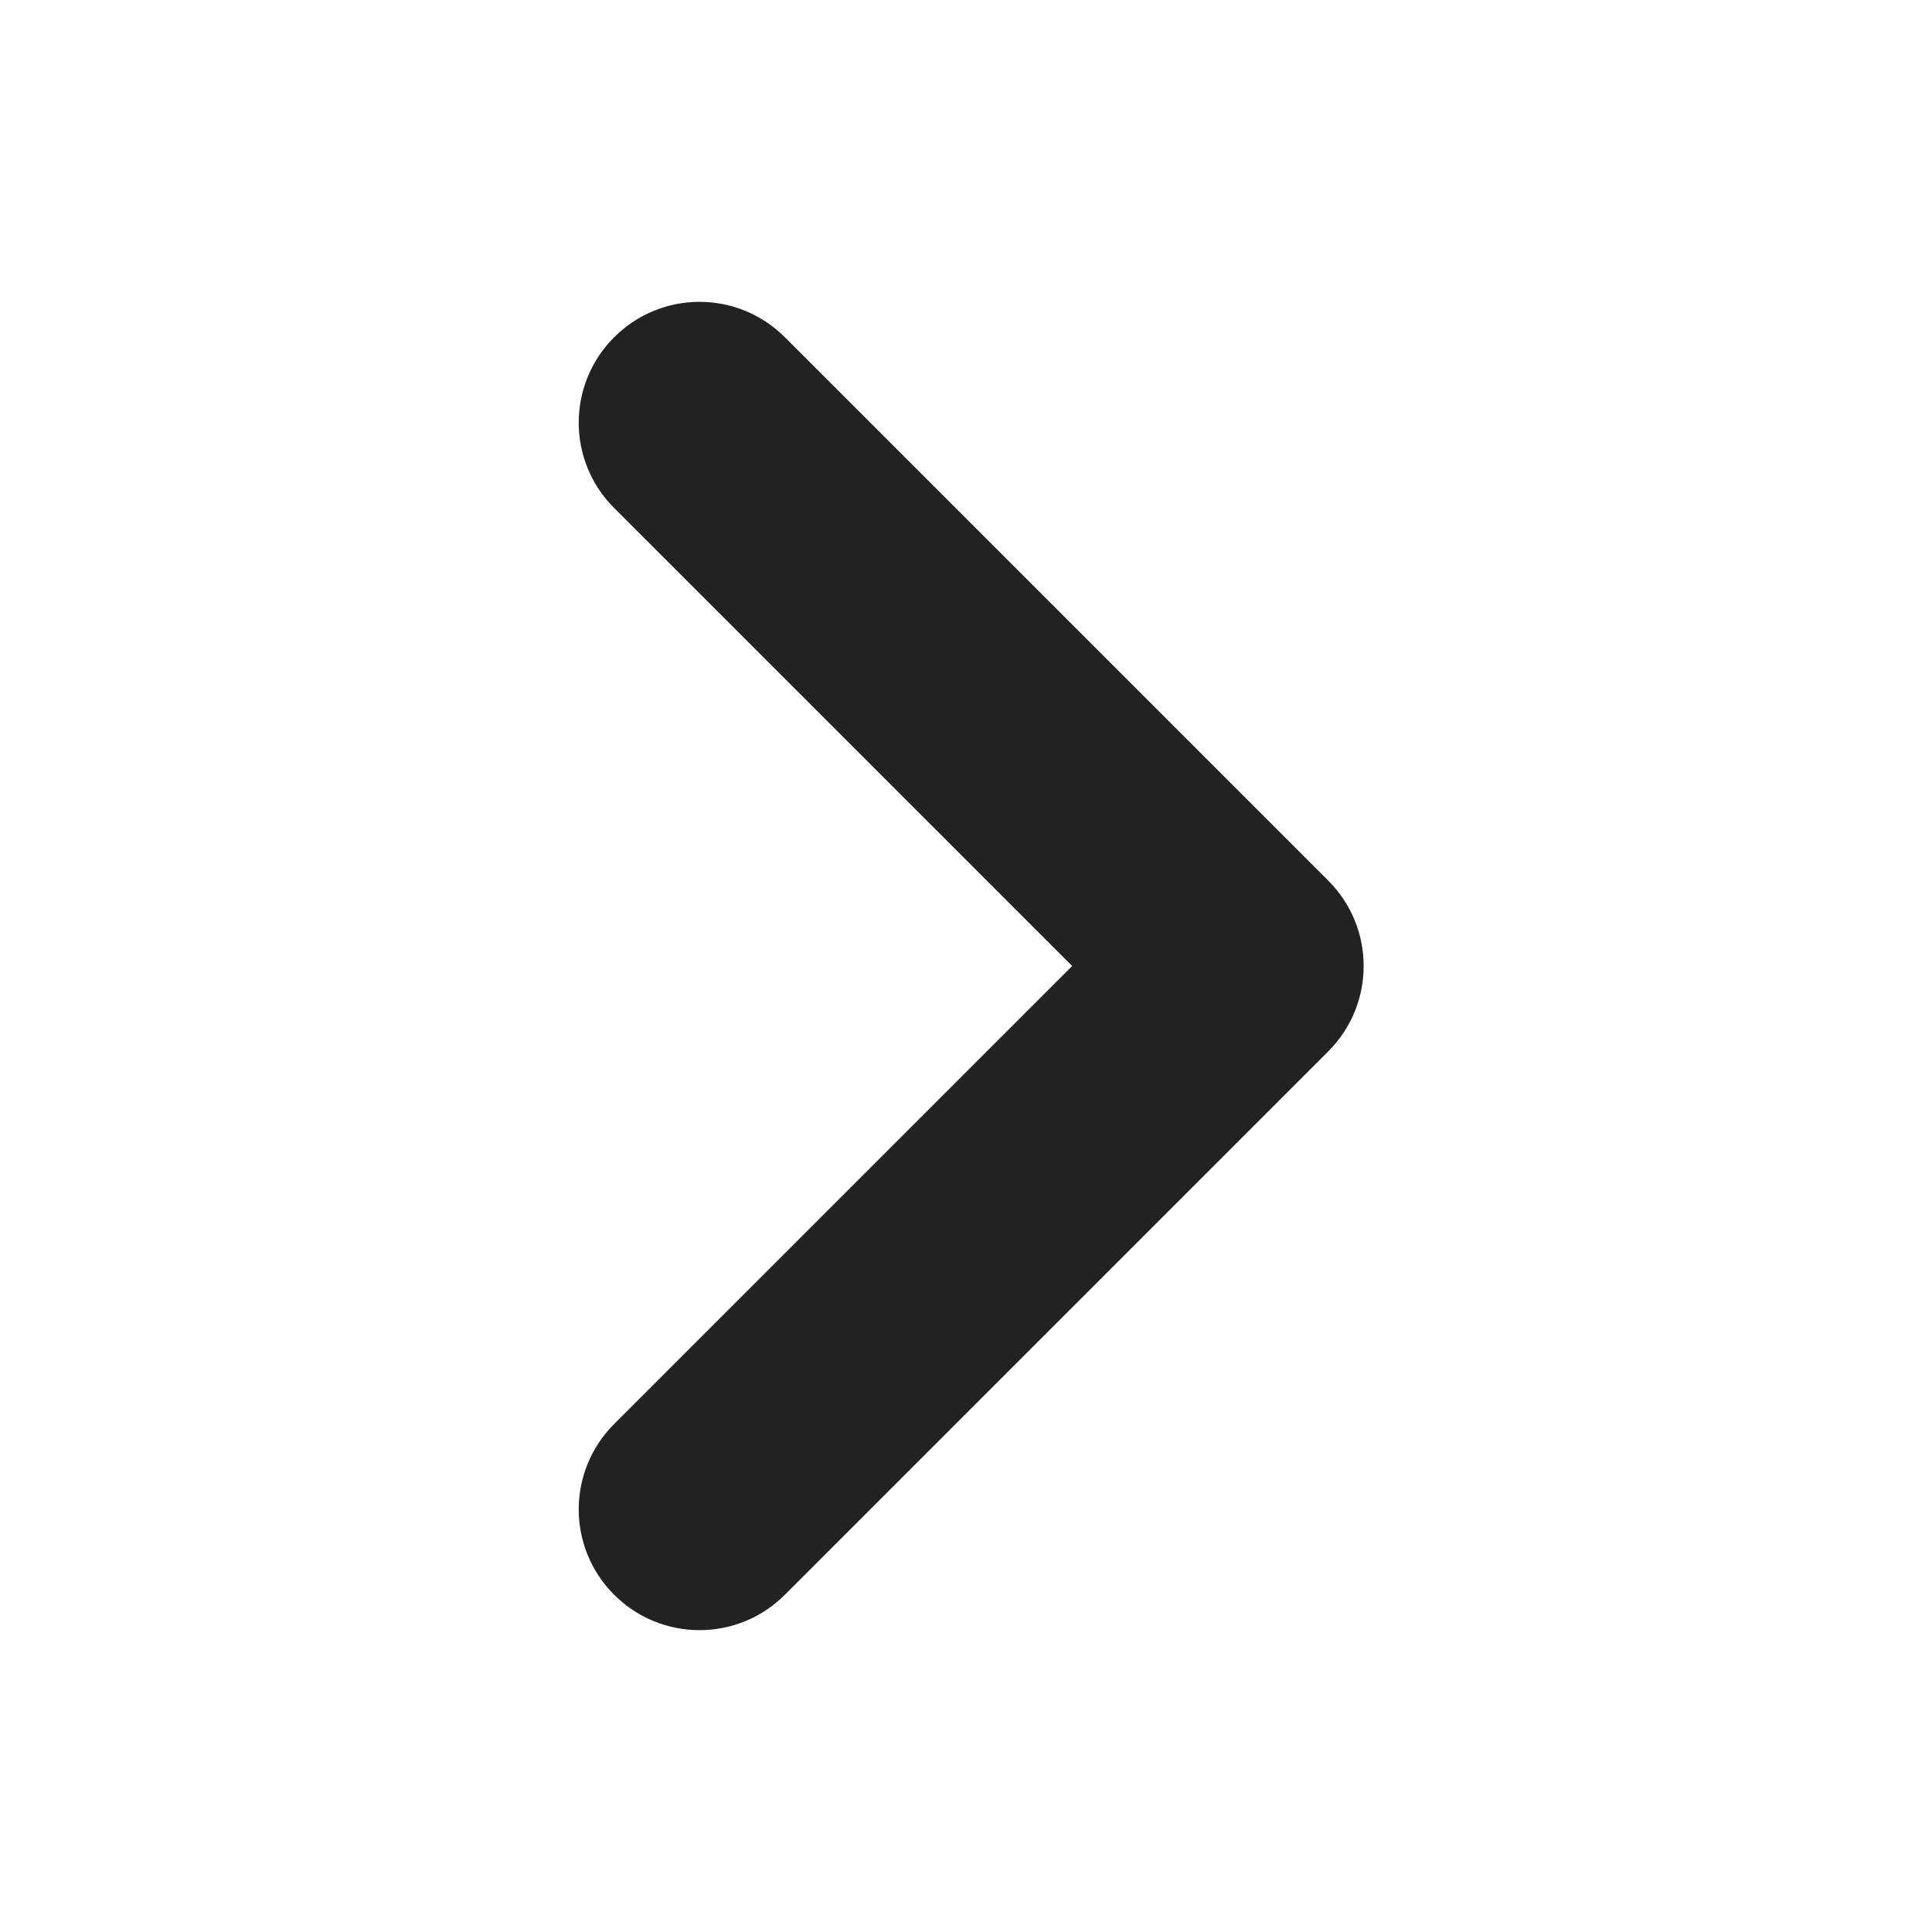
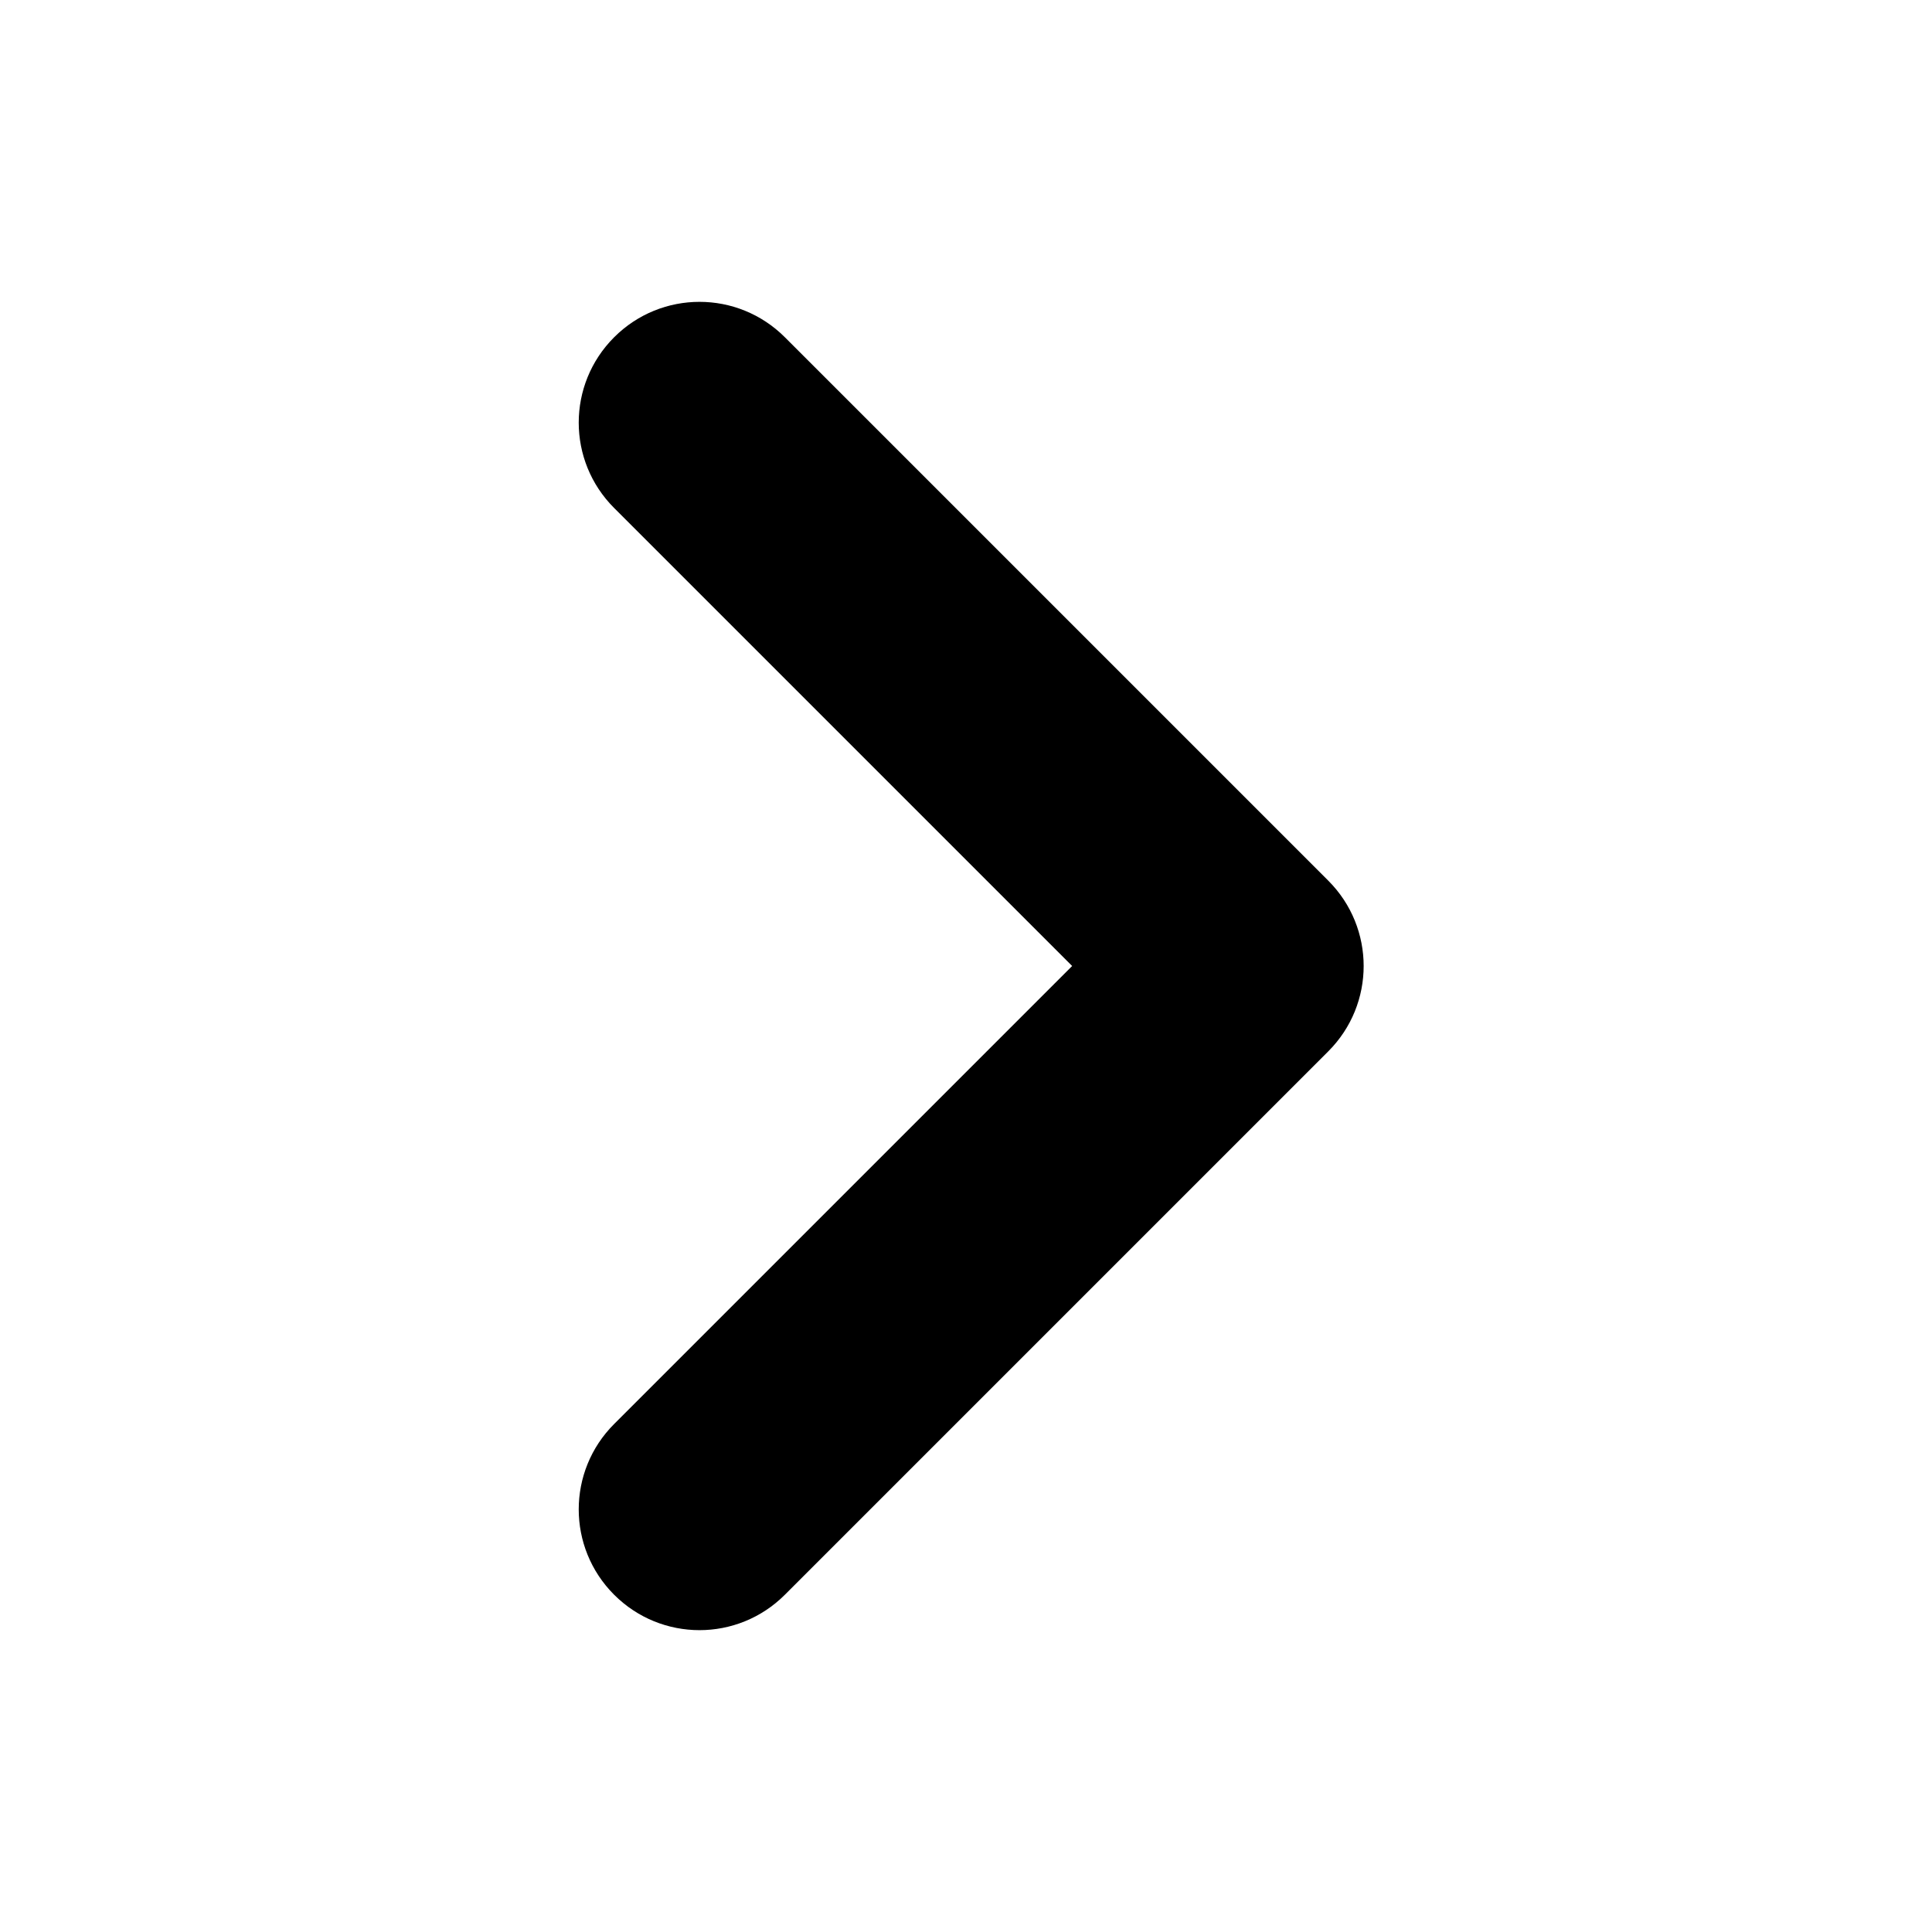
<svg xmlns="http://www.w3.org/2000/svg" height="16px" viewBox="0 0 16 16" width="16px">
-   <path d="m 5.086 2.793 c 0.391 -0.391 1.023 -0.391 1.414 0 l 4.5 4.5 c 0.391 0.391 0.391 1.023 0 1.414 l -4.5 4.5 c -0.391 0.391 -1.023 0.391 -1.414 0 c -0.391 -0.391 -0.391 -1.023 0 -1.414 l 3.793 -3.793 l -3.793 -3.793 c -0.391 -0.391 -0.391 -1.023 0 -1.414 z m 0 0" fill="#222222" fill-rule="evenodd" />
+   <path d="m 5.086 2.793 c 0.391 -0.391 1.023 -0.391 1.414 0 l 4.5 4.5 c 0.391 0.391 0.391 1.023 0 1.414 l -4.5 4.5 c -0.391 0.391 -1.023 0.391 -1.414 0 c -0.391 -0.391 -0.391 -1.023 0 -1.414 l 3.793 -3.793 l -3.793 -3.793 c -0.391 -0.391 -0.391 -1.023 0 -1.414 z m 0 0" fill="currentColor" fill-rule="evenodd" />
</svg>
